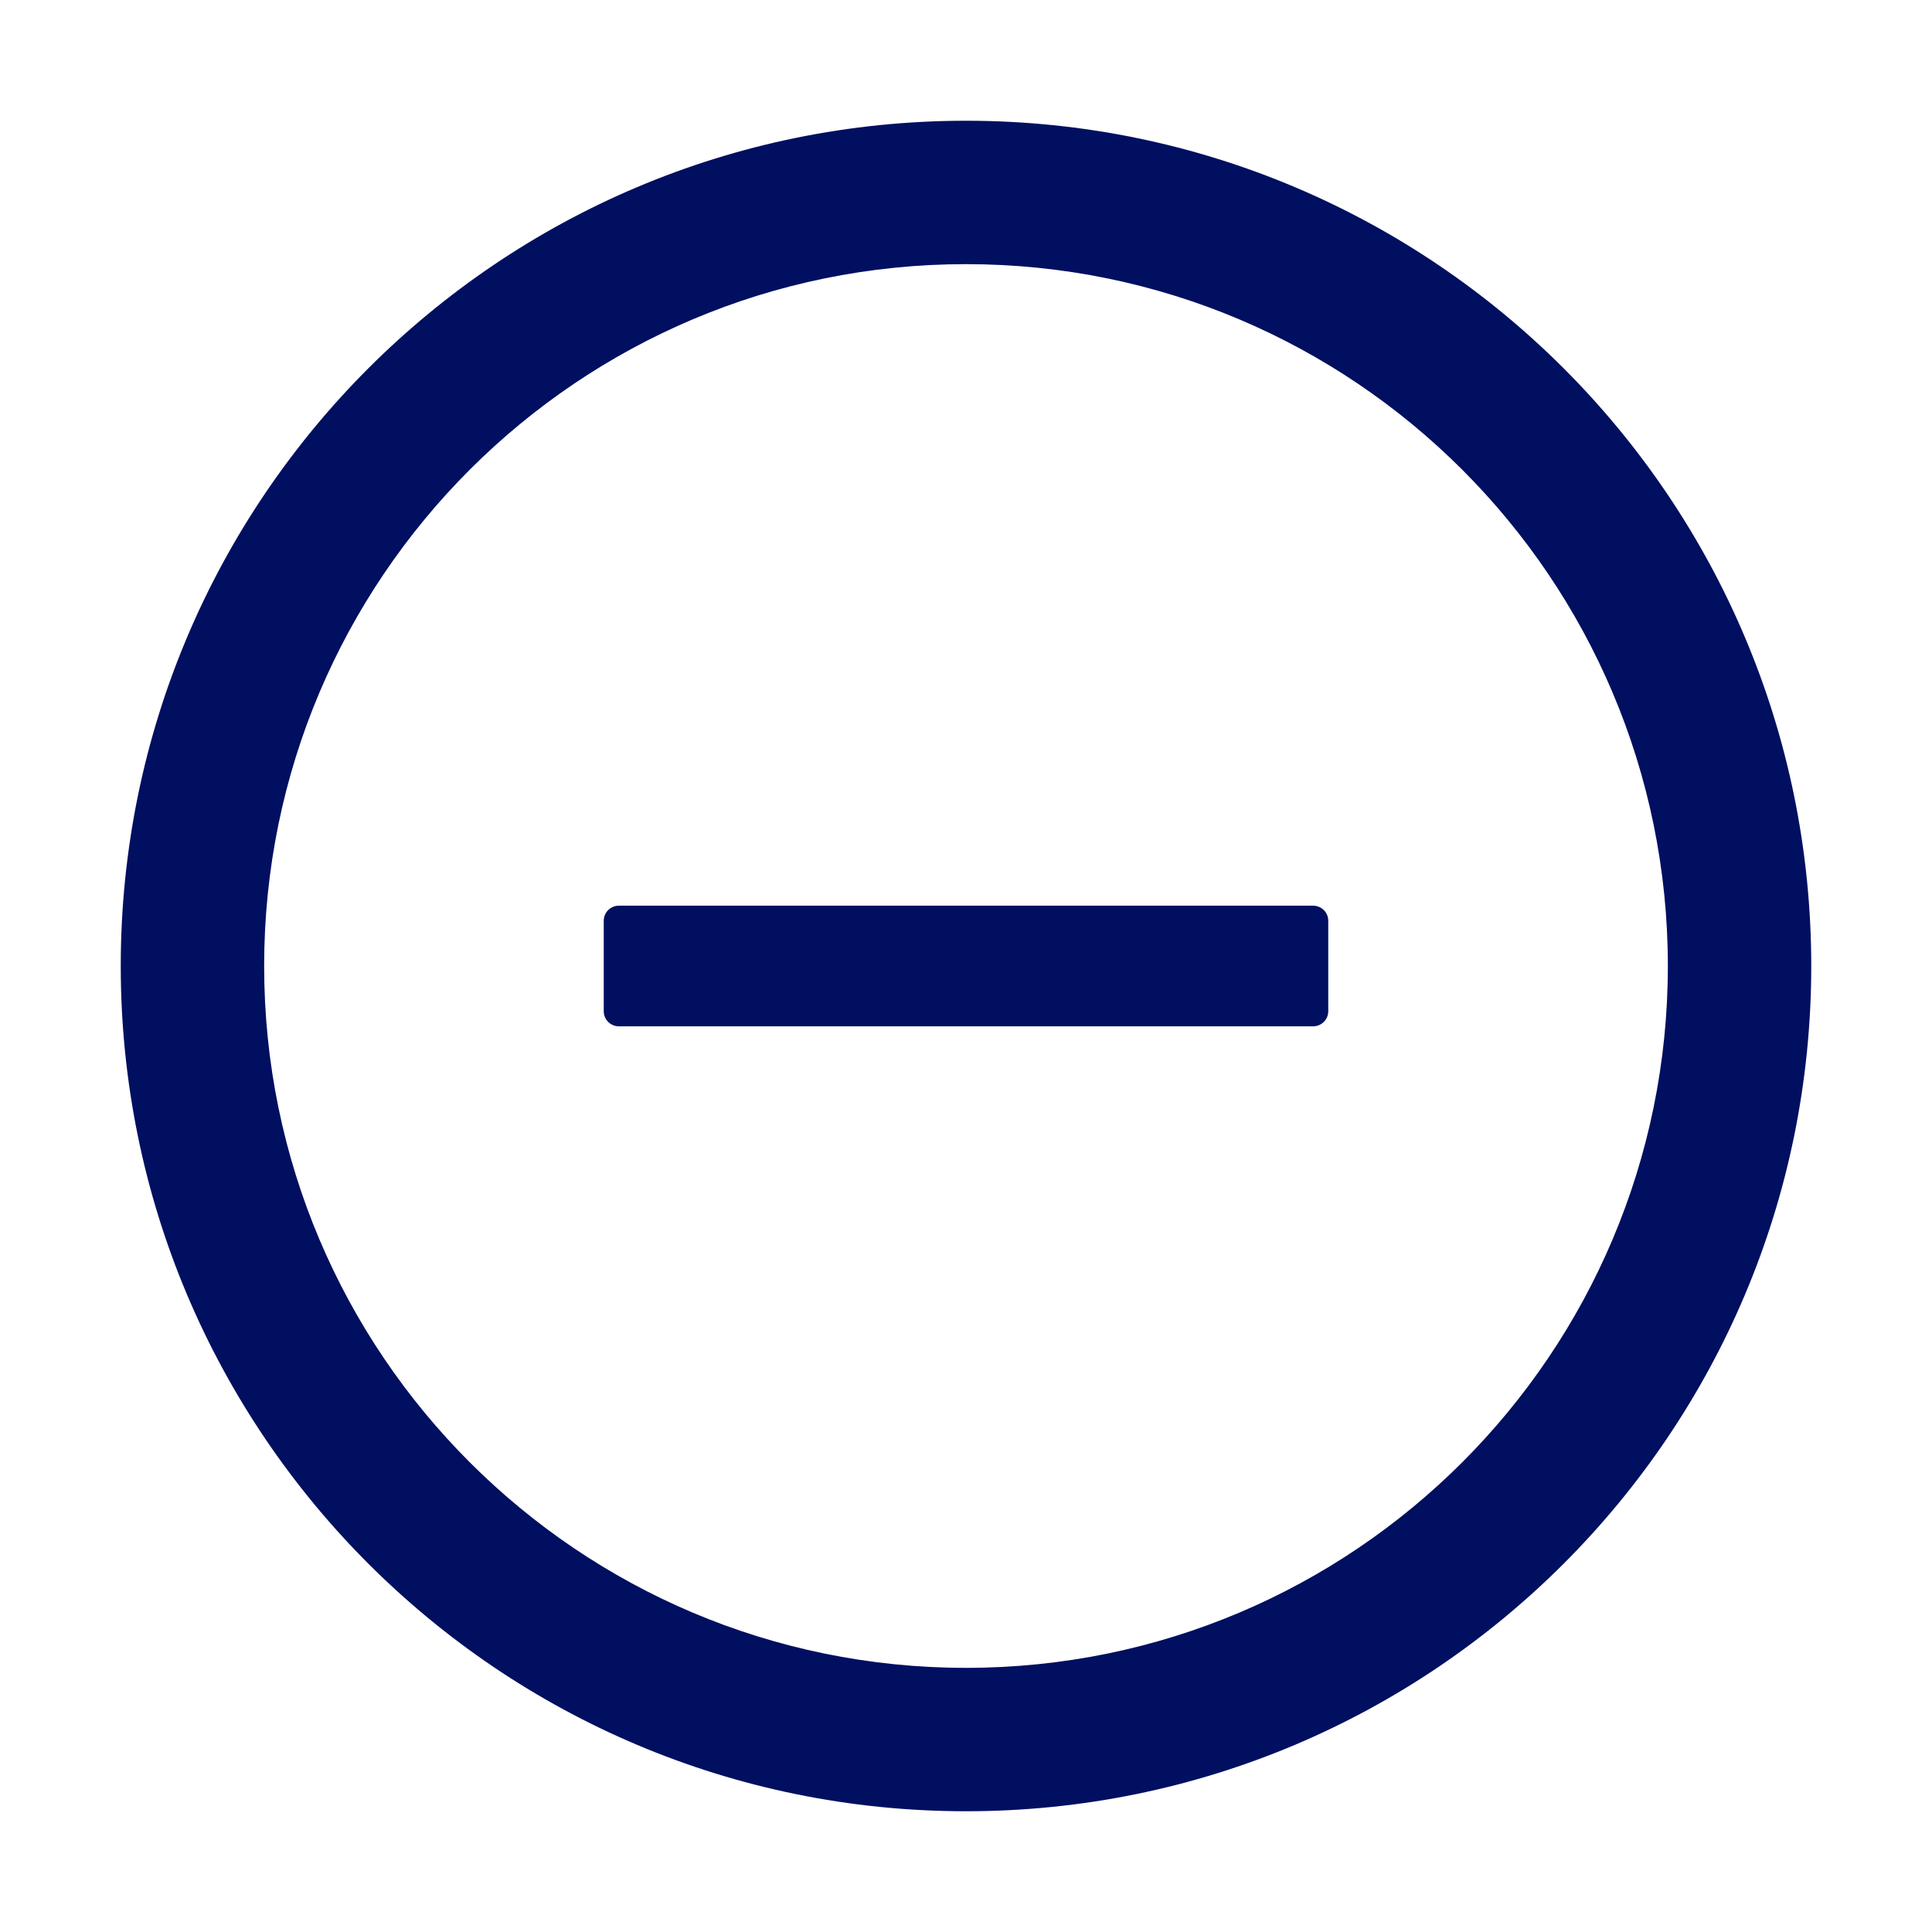
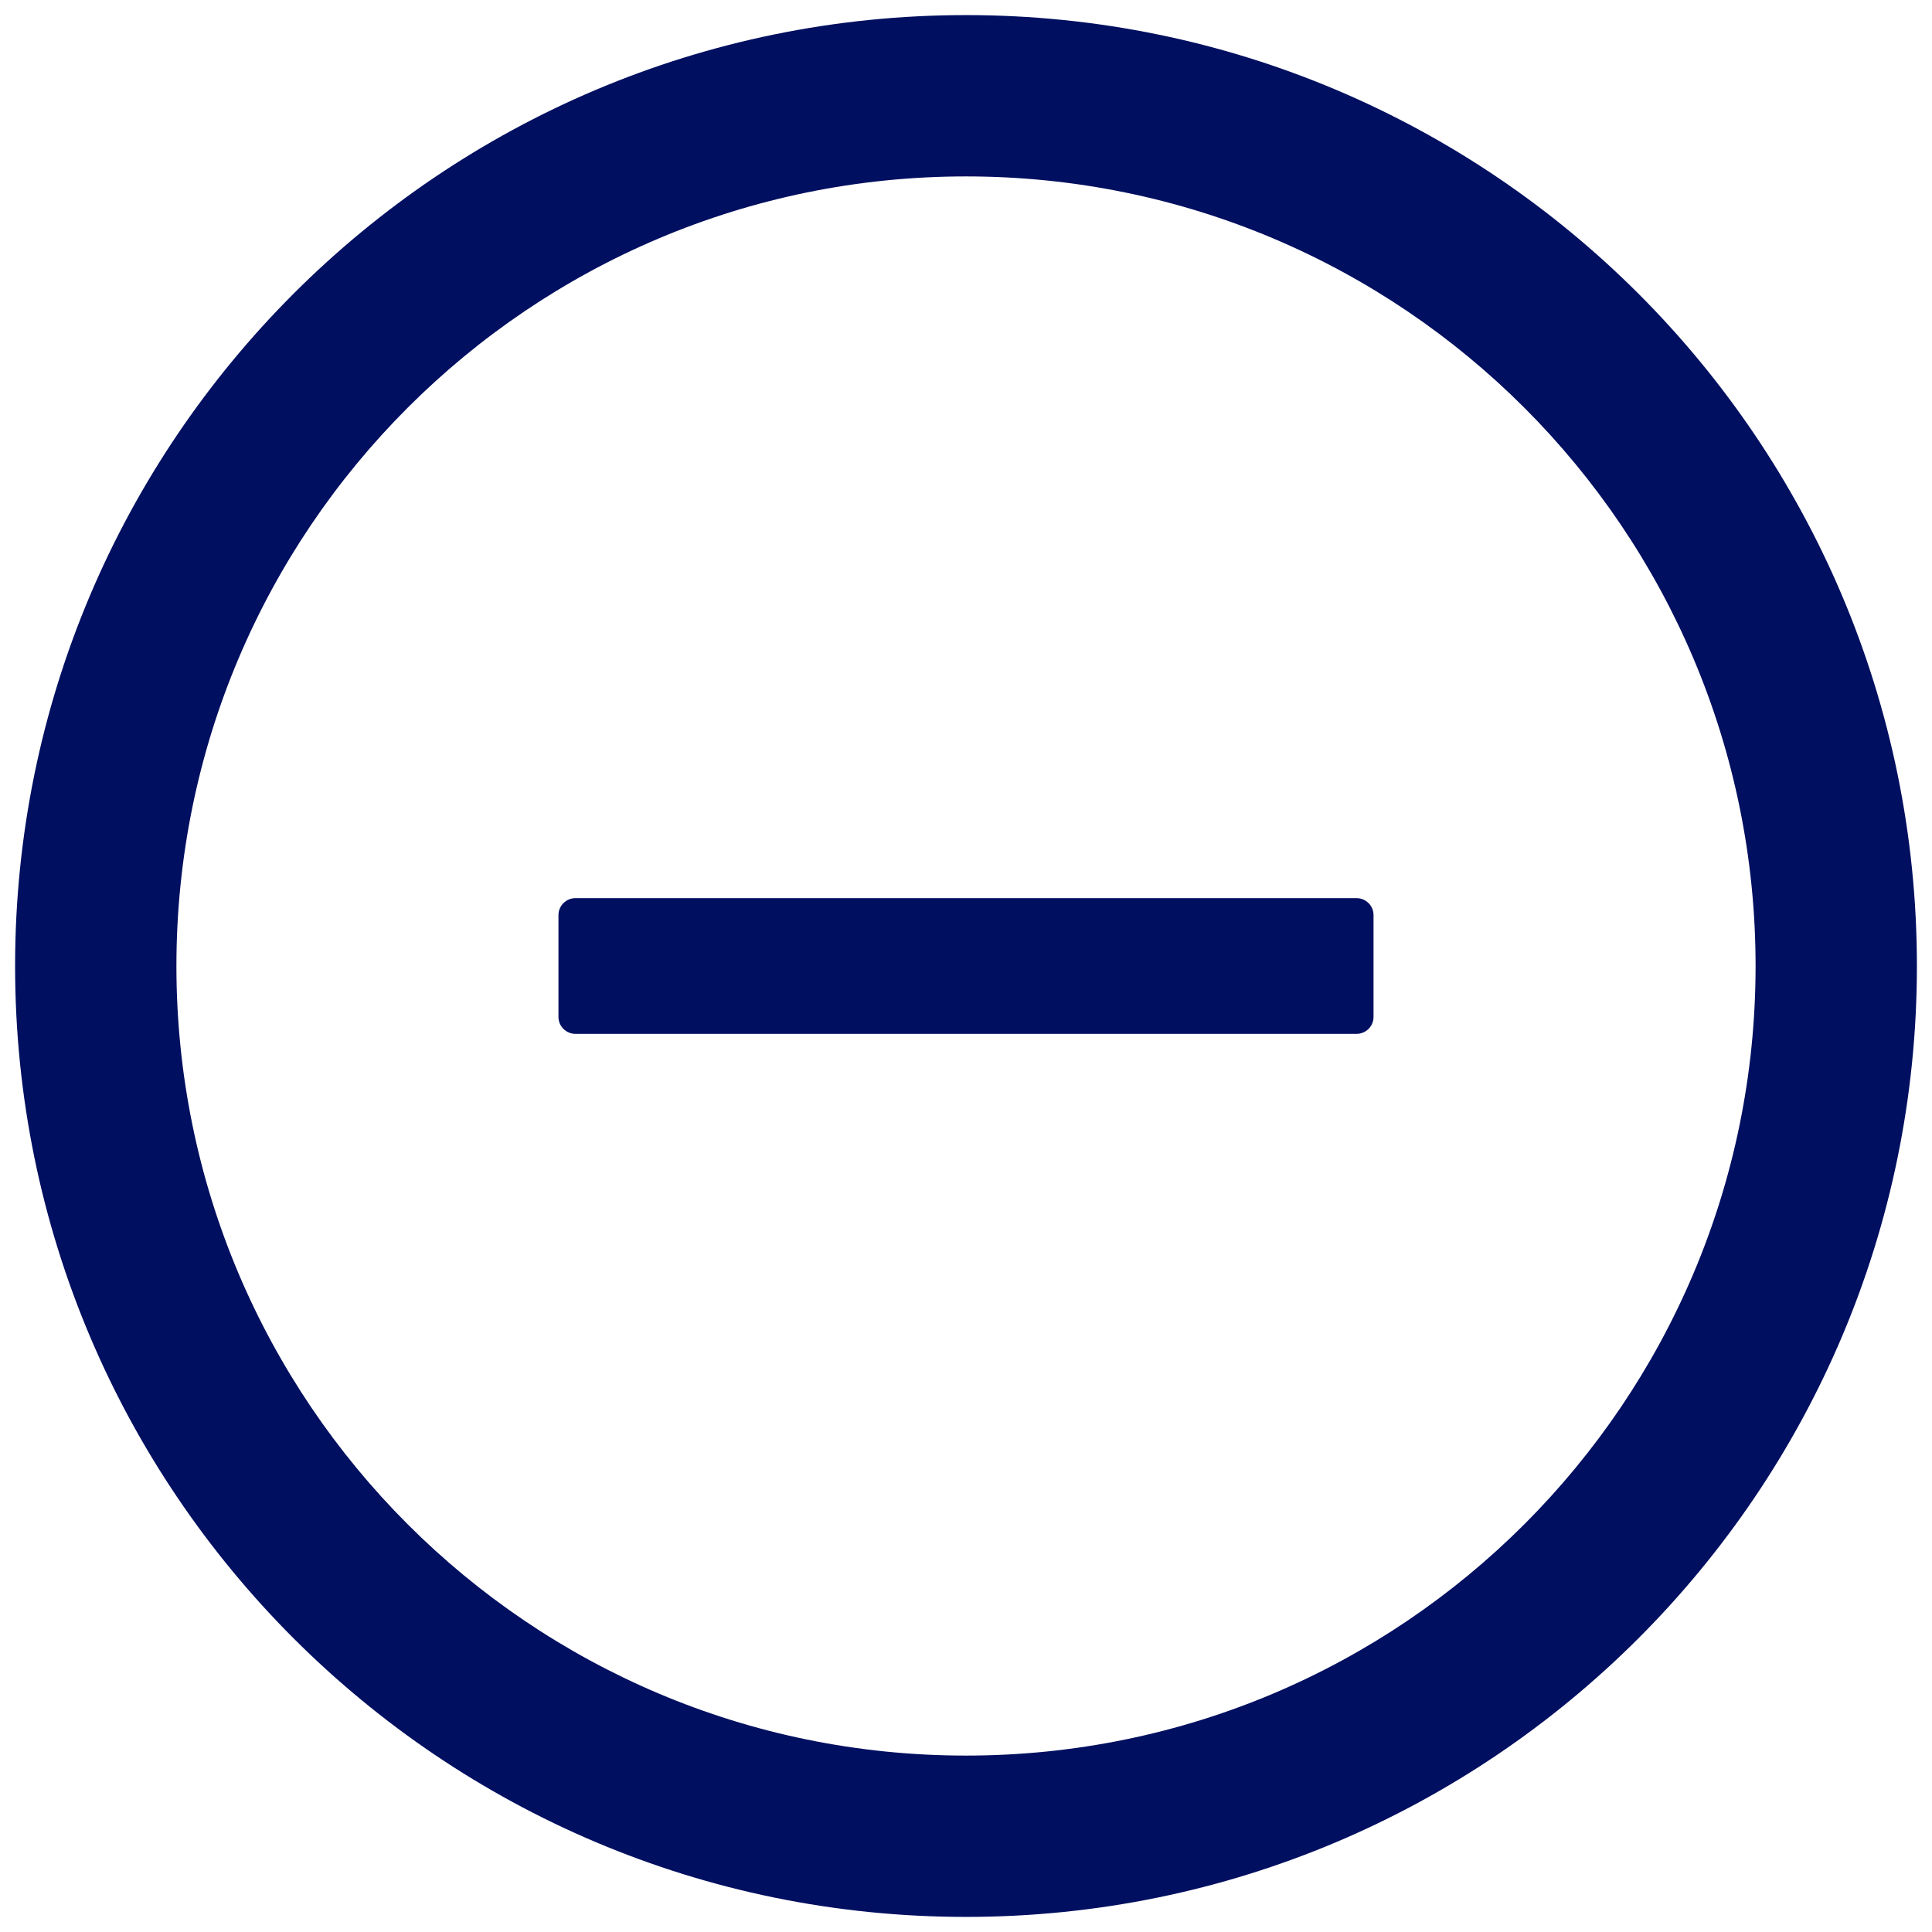
- <svg xmlns="http://www.w3.org/2000/svg" width="18" height="18" viewBox="0 0 18 18" fill="none">
-   <path d="M12.234 8.438H5.766C5.688 8.438 5.625 8.501 5.625 8.578V9.422C5.625 9.499 5.688 9.562 5.766 9.562H12.234C12.312 9.562 12.375 9.499 12.375 9.422V8.578C12.375 8.501 12.312 8.438 12.234 8.438Z" fill="#000F60" />
-   <path d="M9 1.125C4.651 1.125 1.125 4.651 1.125 9C1.125 13.349 4.651 16.875 9 16.875C13.349 16.875 16.875 13.349 16.875 9C16.875 4.651 13.349 1.125 9 1.125ZM9 15.539C5.389 15.539 2.461 12.611 2.461 9C2.461 5.389 5.389 2.461 9 2.461C12.611 2.461 15.539 5.389 15.539 9C15.539 12.611 12.611 15.539 9 15.539Z" fill="#000F60" />
+ <svg xmlns="http://www.w3.org/2000/svg" width="16" height="16" viewBox="0 0 16 16" fill="none">
+   <path d="M11.234 7.438H4.766C4.688 7.438 4.625 7.501 4.625 7.578V8.422C4.625 8.499 4.688 8.562 4.766 8.562H11.234C11.312 8.562 11.375 8.499 11.375 8.422V7.578C11.375 7.501 11.312 7.438 11.234 7.438Z" fill="#000F60" />
+   <path d="M8 0.125C3.651 0.125 0.125 3.651 0.125 8C0.125 12.349 3.651 15.875 8 15.875C12.349 15.875 15.875 12.349 15.875 8C15.875 3.651 12.349 0.125 8 0.125ZM8 14.539C4.389 14.539 1.461 11.611 1.461 8C1.461 4.389 4.389 1.461 8 1.461C11.611 1.461 14.539 4.389 14.539 8C14.539 11.611 11.611 14.539 8 14.539Z" fill="#000F60" />
</svg>
